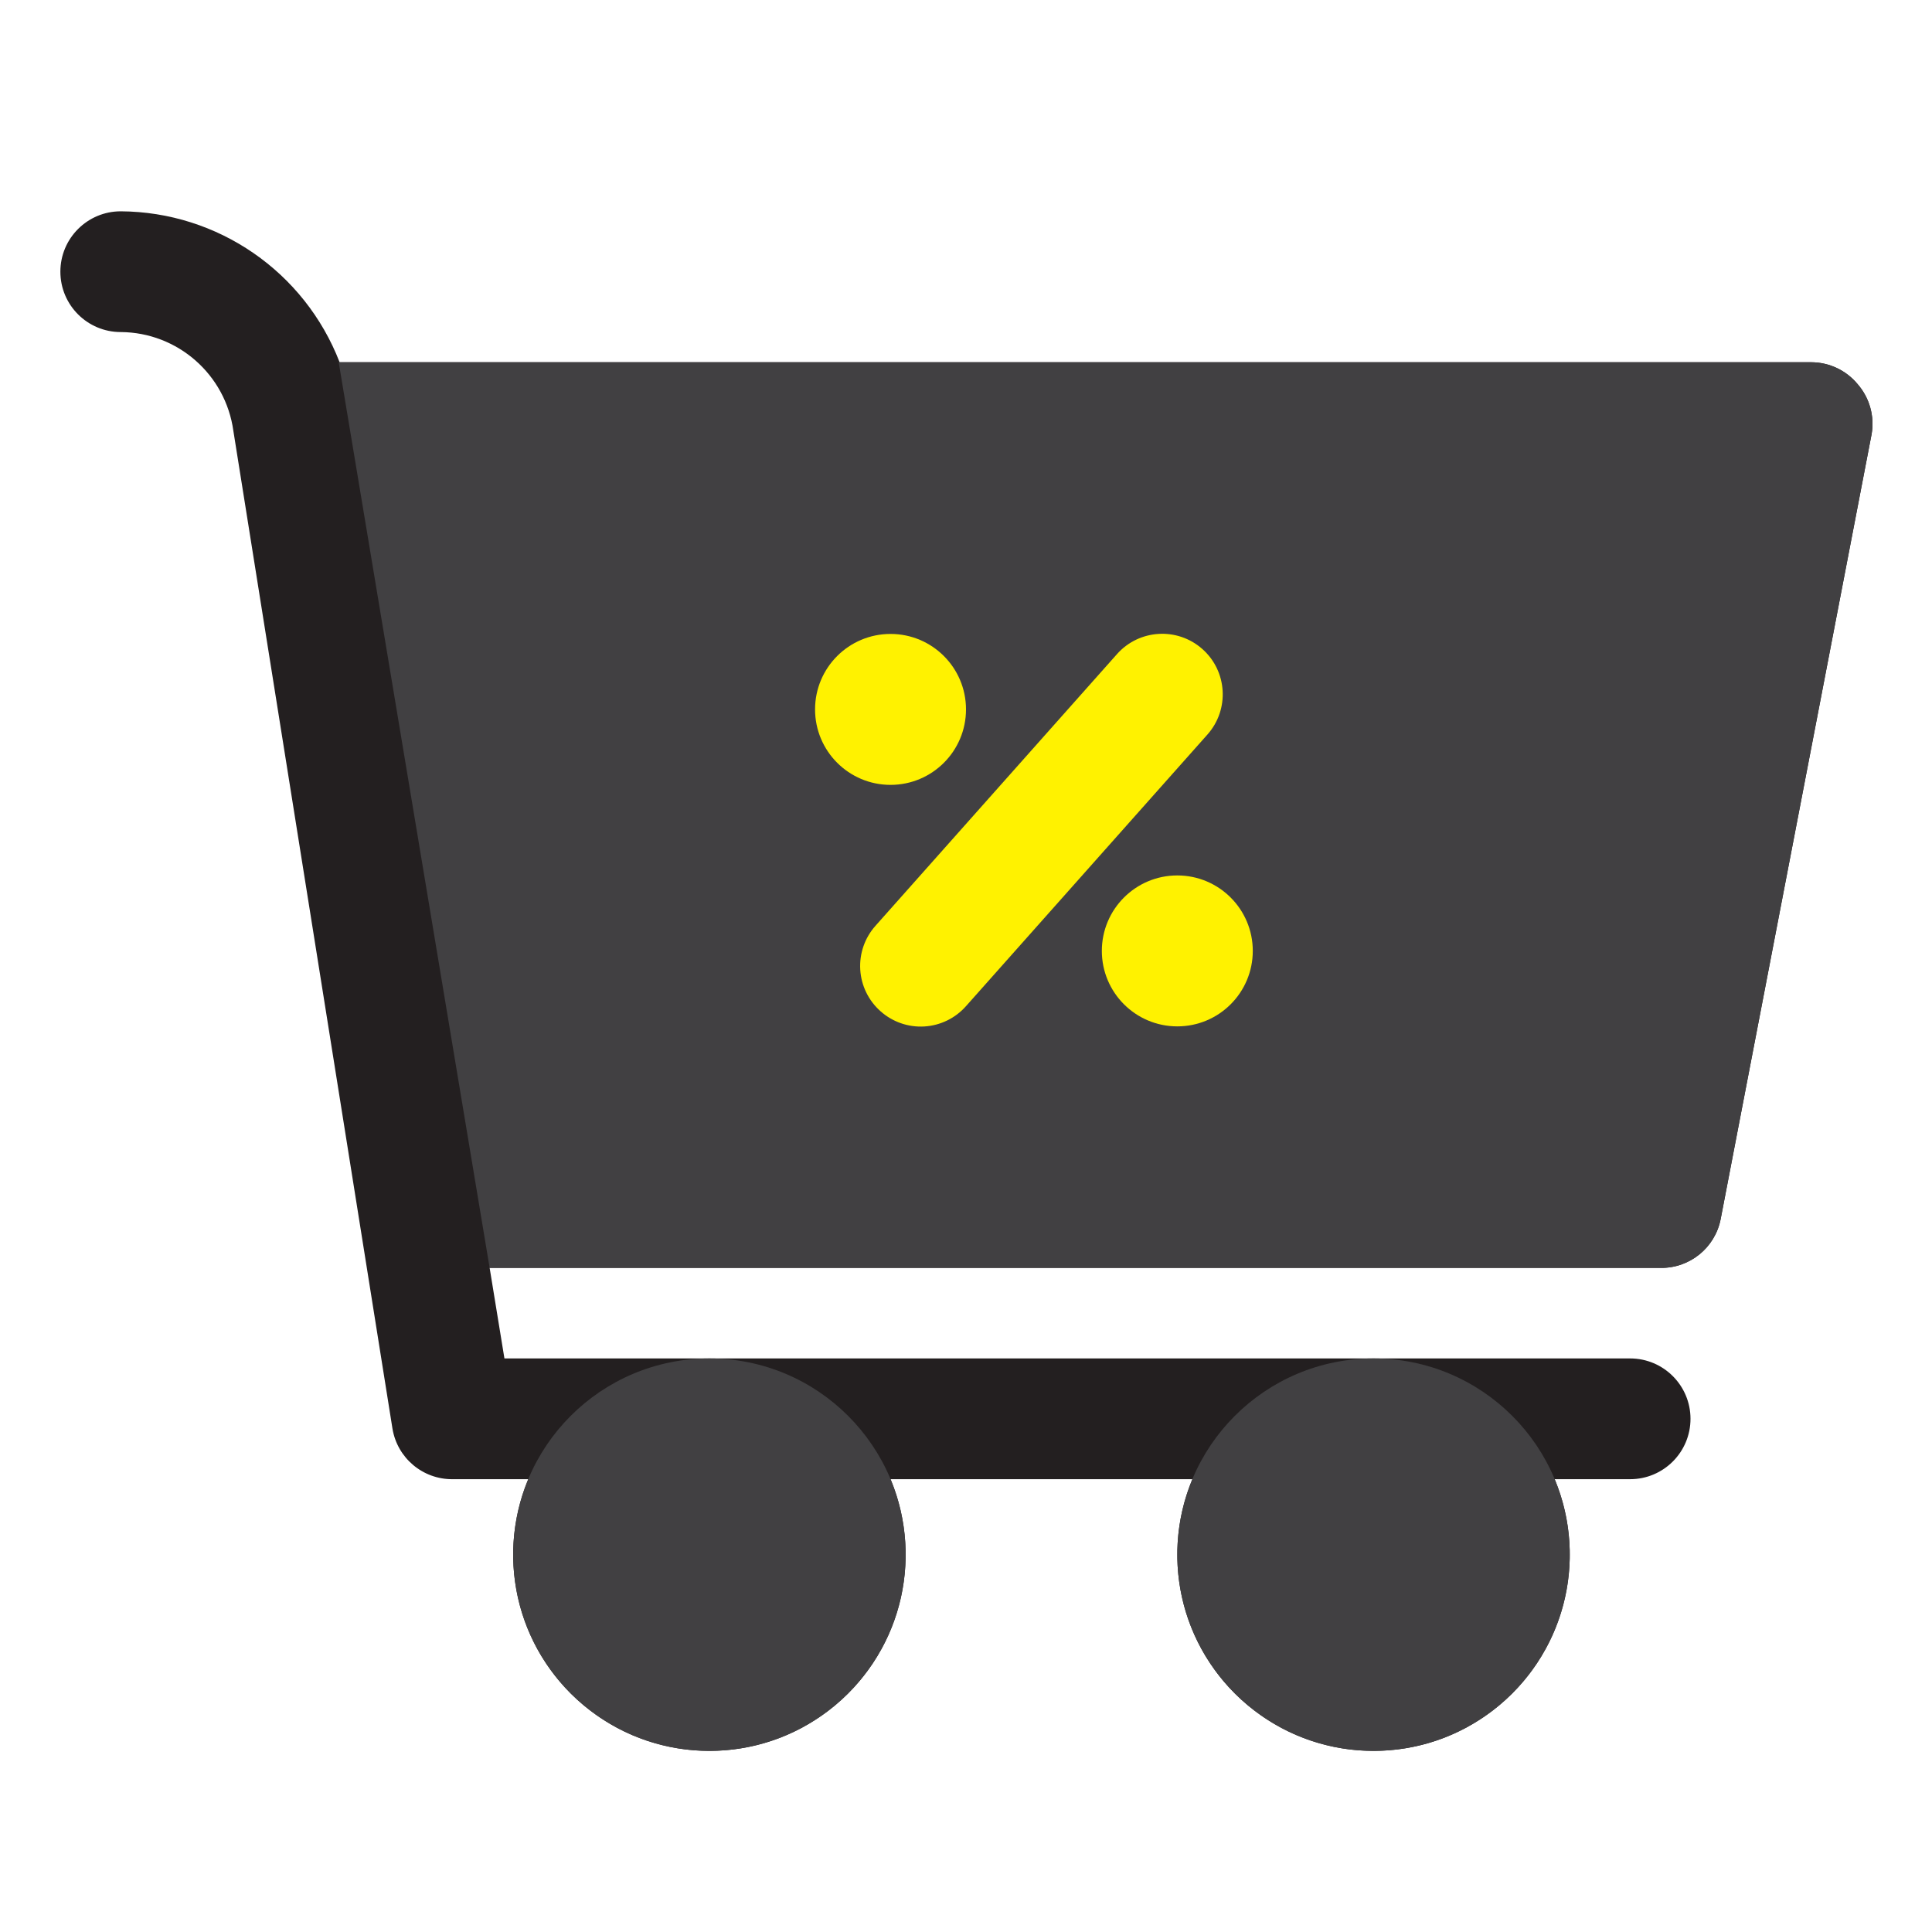
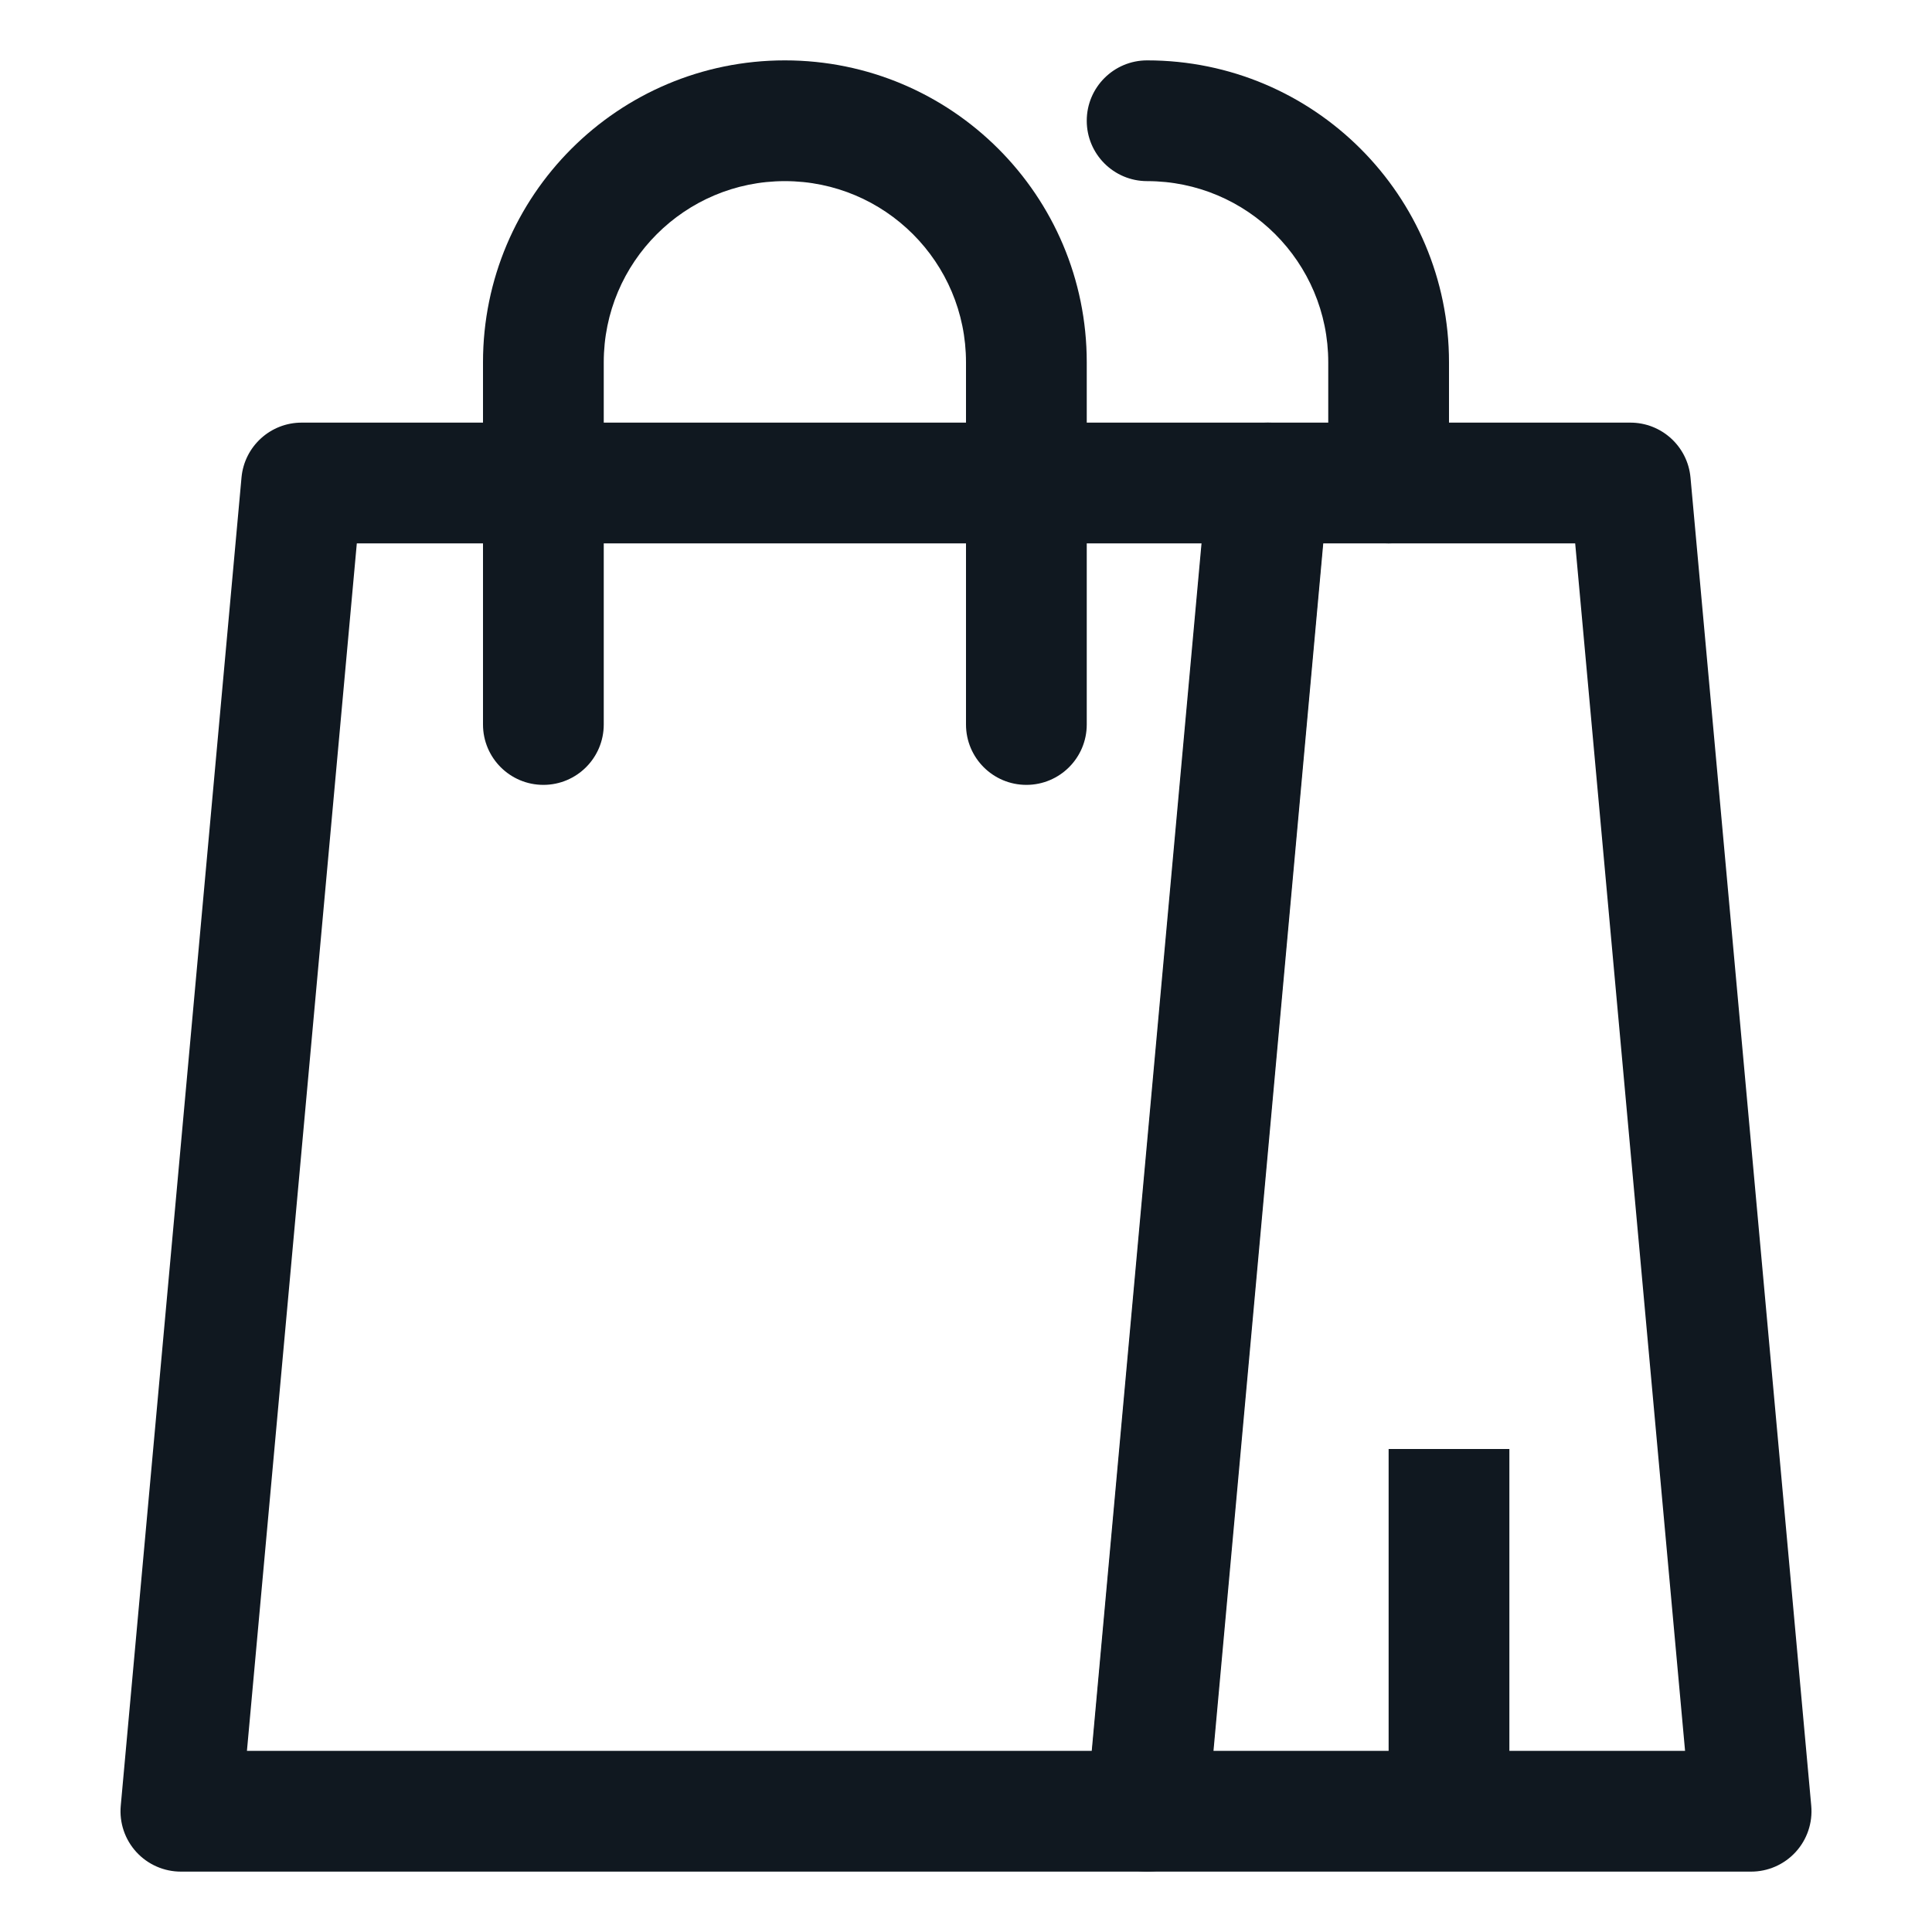
- <svg xmlns="http://www.w3.org/2000/svg" viewBox="0 0 64 64">
+ <svg xmlns="http://www.w3.org/2000/svg" viewBox="0 0 32 32">
  <defs>
-     <style>.cls-1{fill:#231f20;}.cls-2{fill:#414042;}.cls-3{fill:#fff200;}</style>
+     <style>.cls-1{fill:#101820;}</style>
  </defs>
-   <g id="cart">
-     <path class="cls-1" d="M61.54,12.73A2,2,0,0,0,60,12H11.25A7.82,7.82,0,0,0,4,7a2,2,0,0,0,0,4,3.79,3.79,0,0,1,3.73,3.27L13,47.32A2,2,0,0,0,15,49h2.5a6.5,6.5,0,1,0,12,0h10a6.5,6.5,0,1,0,12,0H54a2,2,0,0,0,0-4H16.71l-.49-3H55a2,2,0,0,0,2-1.62l5-26A2,2,0,0,0,61.54,12.73Z" />
-     <path class="cls-2" d="M62,14.38l-5,26A2,2,0,0,1,55,42H16.22l-5-30H60a2,2,0,0,1,1.54.73A2,2,0,0,1,62,14.38Z" />
-     <path class="cls-3" d="M29.17,33.5A2,2,0,0,0,32,33.33l8-9a2,2,0,0,0-3-2.66l-8,9A2,2,0,0,0,29.17,33.5Z" />
-     <circle class="cls-3" cx="39" cy="31.5" r="2.5" />
-     <circle class="cls-3" cx="29.5" cy="23.5" r="2.5" />
-     <circle class="cls-2" cx="23.5" cy="51.5" r="6.5" />
-     <circle class="cls-2" cx="45.5" cy="51.5" r="6.5" />
+   <g data-name="Layer 29" id="Layer_29">
+     <path class="cls-1" d="M29,31H19a1,1,0,0,1-1-1.09l2-22A1,1,0,0,1,21,7h6a1,1,0,0,1,1,.91l2,22A1,1,0,0,1,29,31Zm-8.91-2h7.82L26.09,9H21.91Z" />
+     <path class="cls-1" d="M19,31H3a1,1,0,0,1-1-1.09l2-22A1,1,0,0,1,5,7H21a1,1,0,0,1,1,1.09l-2,22A1,1,0,0,1,19,31ZM4.09,29h14L19.91,9h-14Z" />
+     <rect class="cls-1" height="6" width="2" x="23" y="24" />
+     <path class="cls-1" d="M17,13a1,1,0,0,1-1-1V6a3,3,0,0,0-6,0v6a1,1,0,0,1-2,0V6A5,5,0,0,1,18,6v6A1,1,0,0,1,17,13Z" />
+     <path class="cls-1" d="M23,9a1,1,0,0,1-1-1V6a3,3,0,0,0-3-3,1,1,0,0,1,0-2,5,5,0,0,1,5,5V8A1,1,0,0,1,23,9Z" />
  </g>
</svg>
